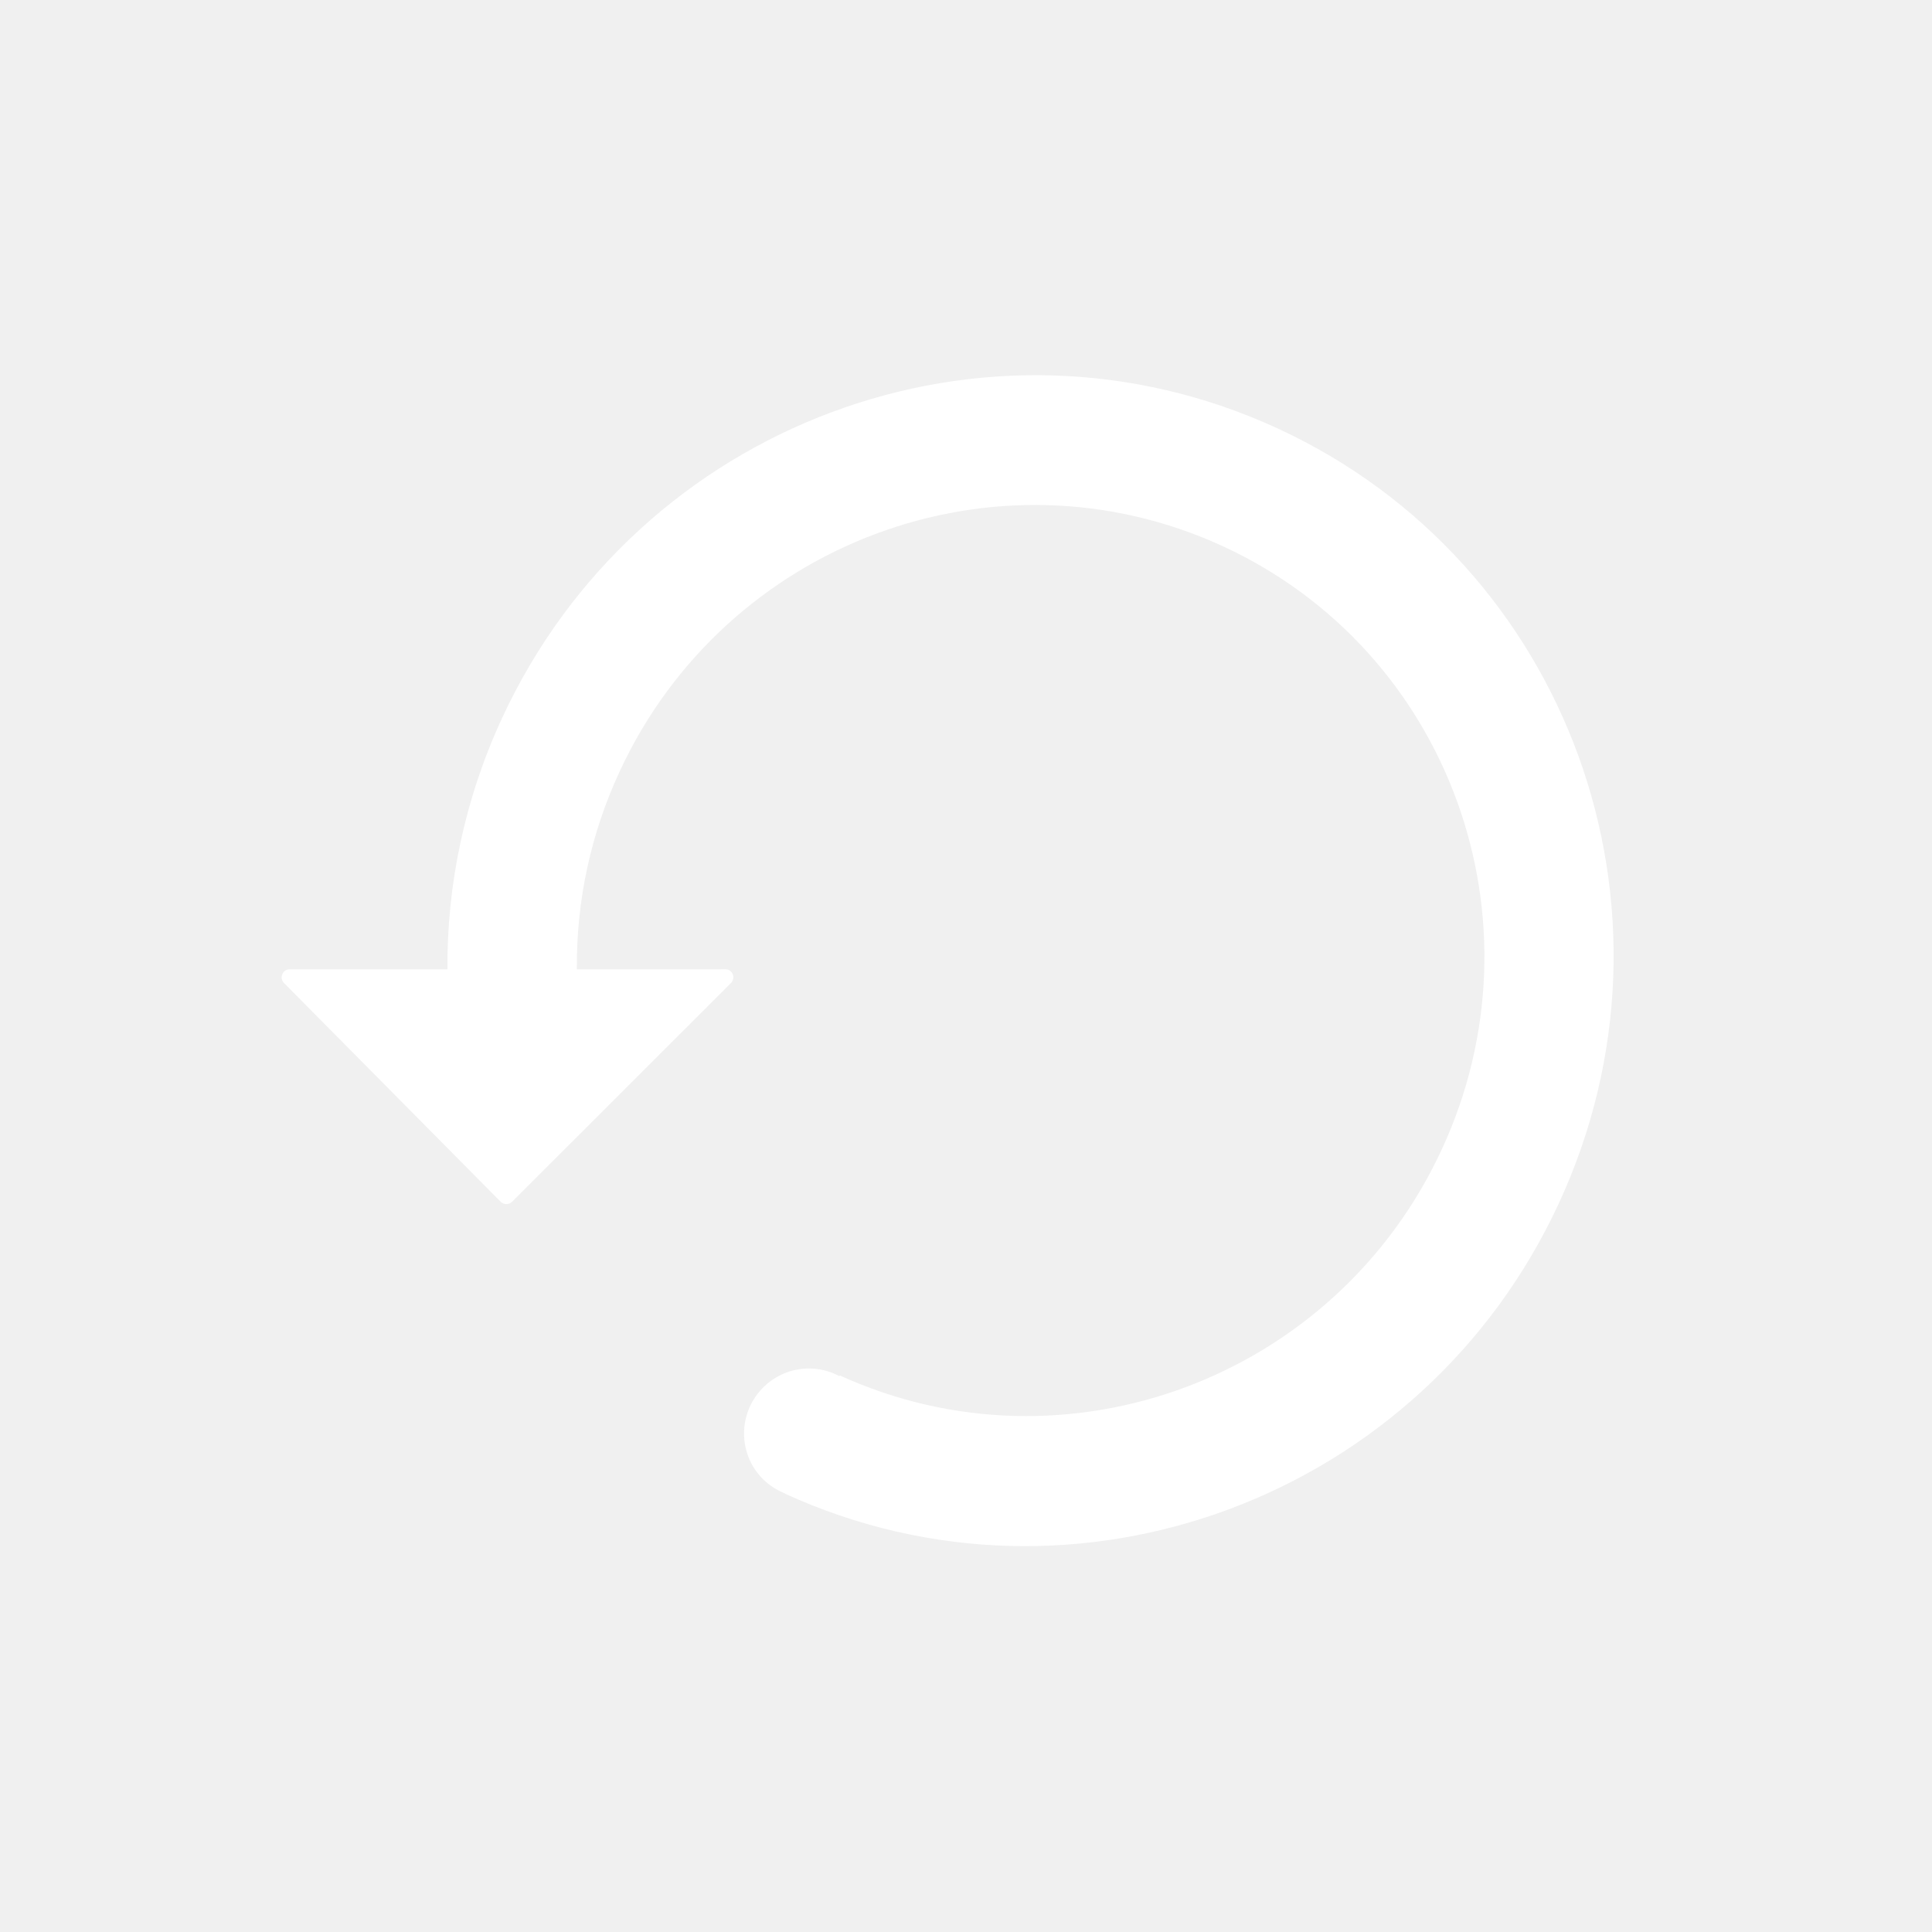
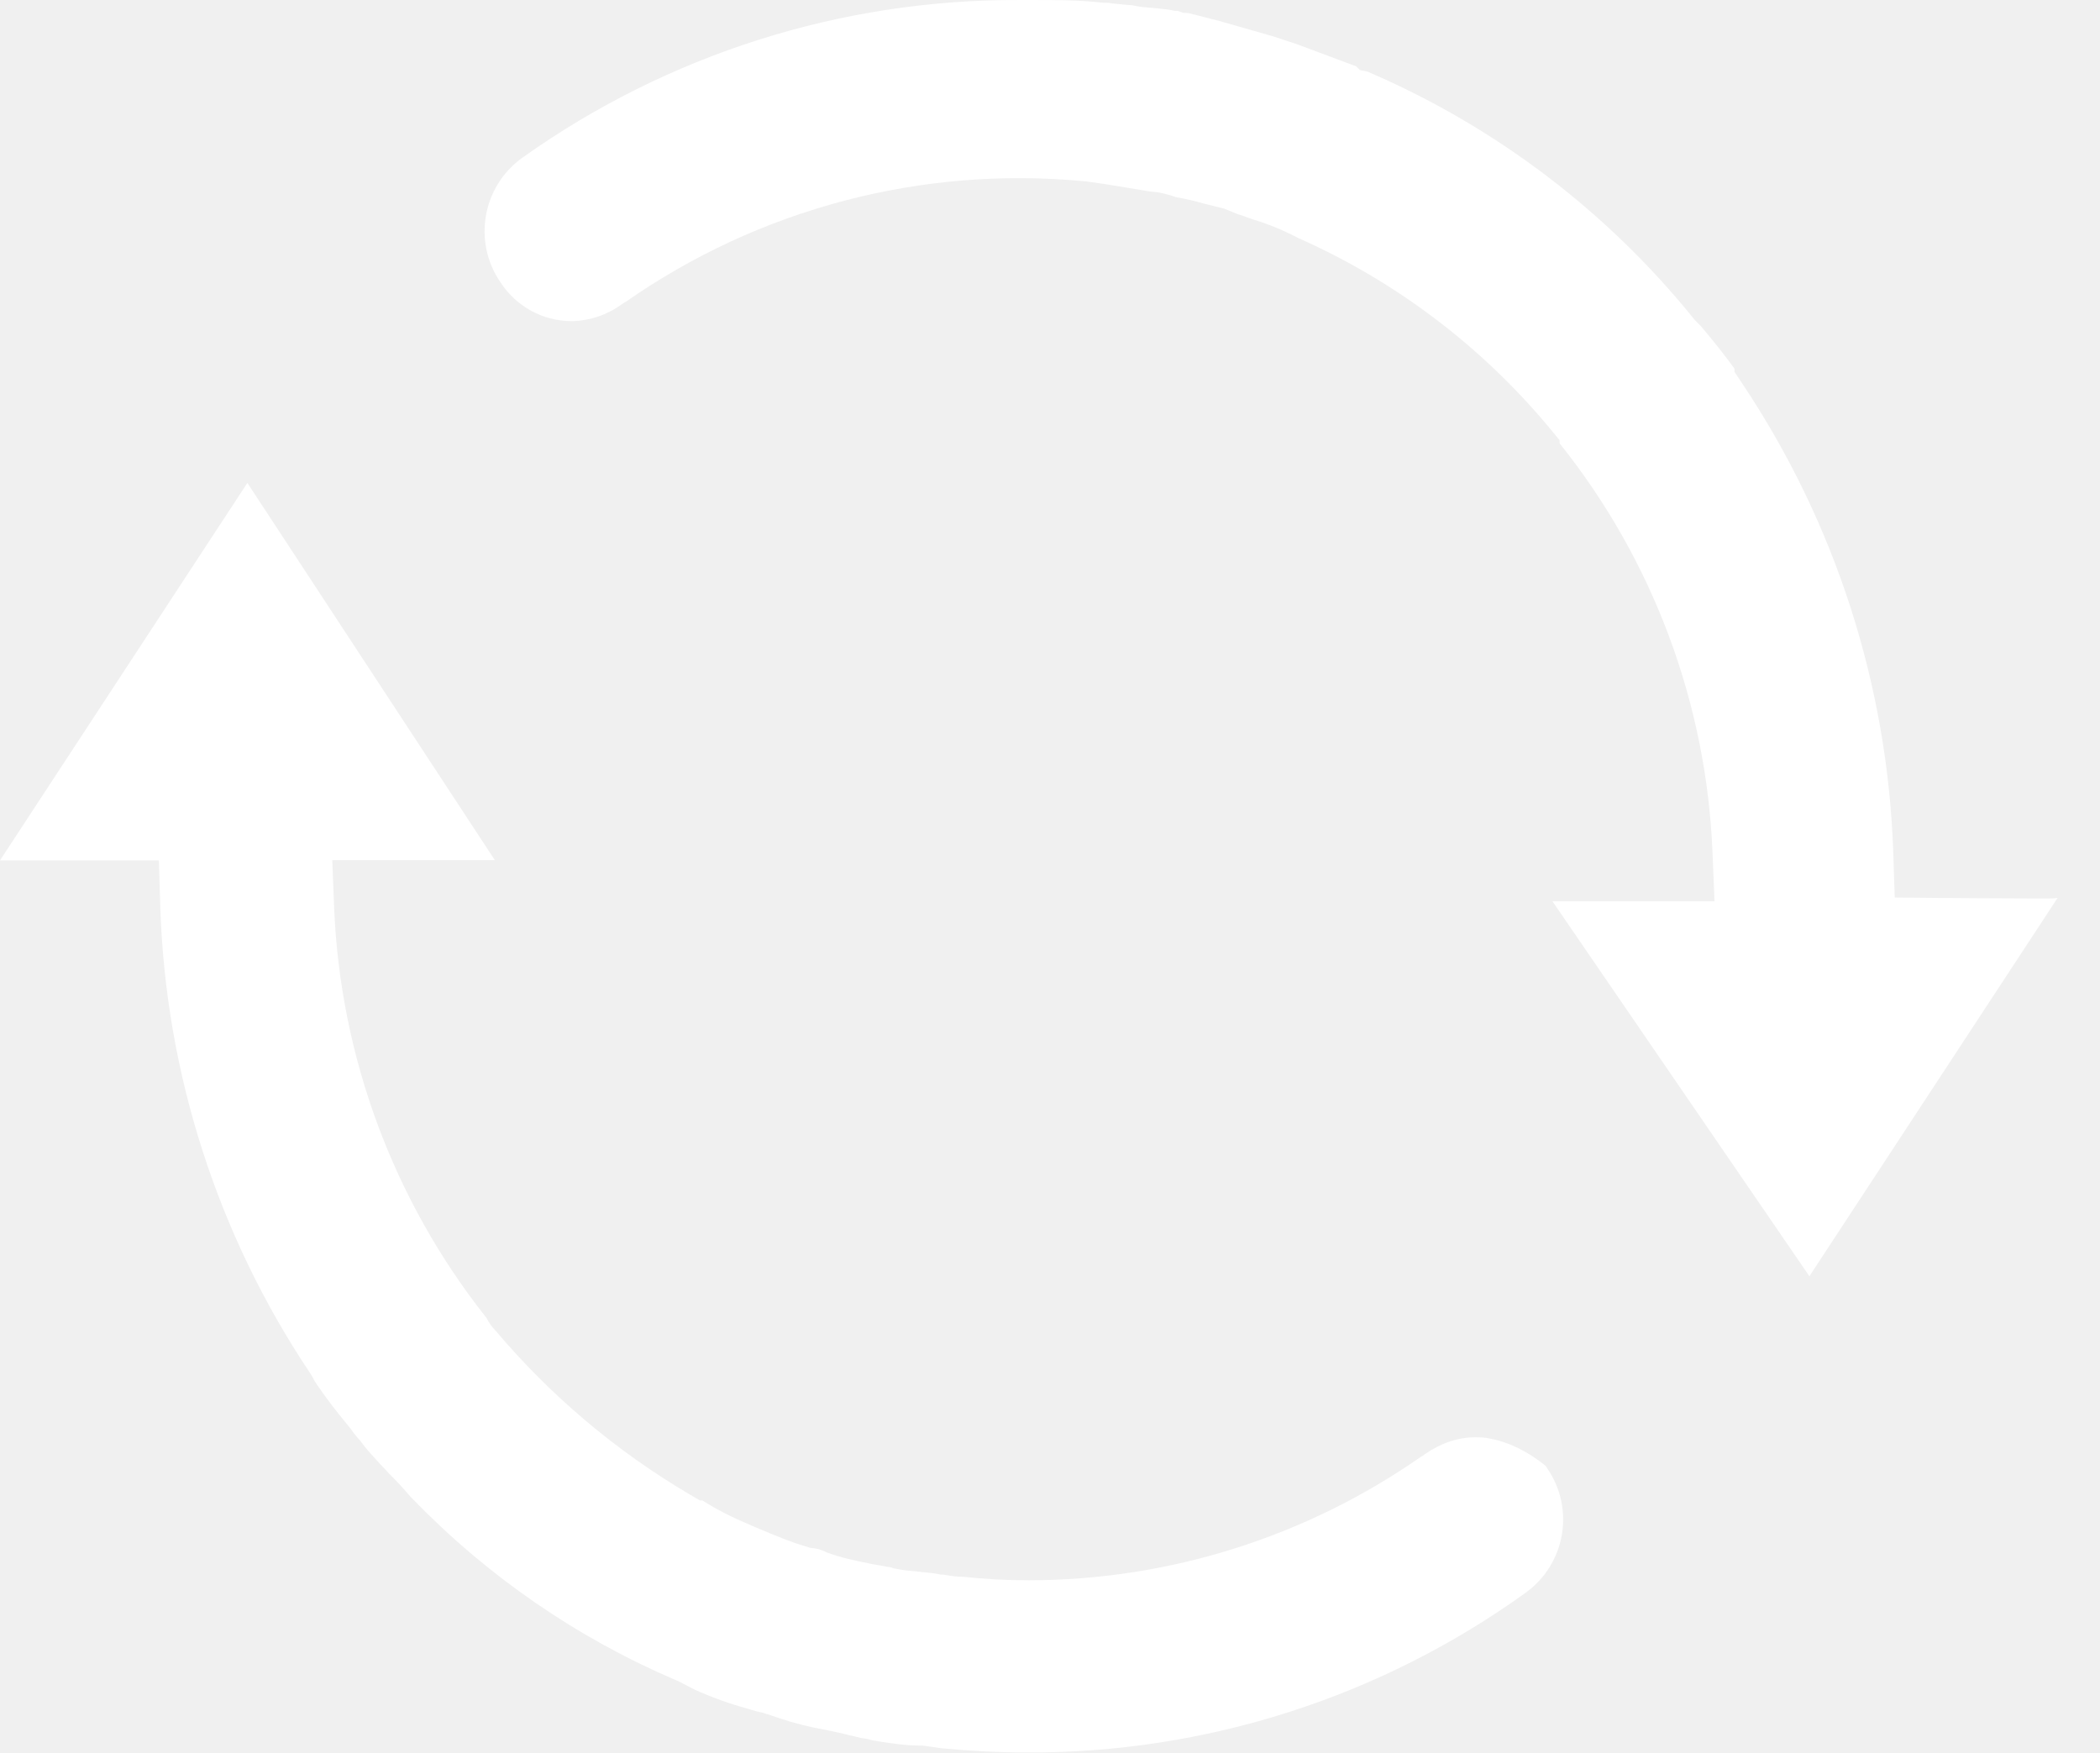
- <svg xmlns="http://www.w3.org/2000/svg" t="1580793363658" class="icon" viewBox="0 0 1024 1024" version="1.1" p-id="10002" width="200" height="200">
+ <svg xmlns="http://www.w3.org/2000/svg" t="1581251476028" class="icon" viewBox="0 0 1227 1024" version="1.1" p-id="23593" width="239.648" height="200">
  <defs>
    <style type="text/css" />
  </defs>
-   <path d="M409.821 788.322c-15.737-10.141-20.195-31.293-9.959-47.18 9.817-15.235 29.525-20.151 45.06-11.719l0.146-0.427c120.139 54.817 262.847 1.511 319.001-119.554 56.269-121.247 4.319-264.512-115.963-319.95-120.337-55.335-263.495-1.926-319.669 119.384a243.182 243.182 0 0 0-22.678 104.897l78.678-0.04c3.809-0.051 5.656 4.556 2.978 7.305L271.428 636.941a4.315 4.315 0 0 1-6.028 0.059L150.541 521.025c-2.709-2.662-0.748-7.321 2.994-7.273l83.61-0.016c-0.273-44.621 9.022-90.168 29.125-133.484C338.601 224.387 522.426 155.77 677.045 227.021c154.612 71.255 221.354 255.213 149.027 411.079-72.149 155.585-255.636 224.289-410.066 153.548l0.063-0.091a35.074 35.074 0 0 1-6.249-3.235z" fill="#FFFFFF" p-id="10003" />
+   <path d="M600.46 1023.985c-16.793 0-33.689-0.87-50.431-2.458l-1.024-0.153-9.984-1.434h-2.048c-7.936 0-15.155-1.177-22.835-2.304l-3.43-0.614h-0.154l-0.717-0.103-1.587-0.46c-1.177-0.256-2.764-0.717-4.812-0.87a142.099 142.099 0 0 0-6.042-1.434c-1.024-0.154-2.048-0.41-3.072-0.717a62.462 62.462 0 0 0-5.734-1.331l-3.328-0.717-1.331-0.256-1.28-0.307a183.65 183.65 0 0 1-27.904-7.066c-2.304-0.87-4.352-1.433-6.093-2.048-0.512-0.153-1.28-0.256-1.843-0.563l-1.331-0.46-1.434-0.257a57.343 57.343 0 0 1-5.222-1.433l-1.024-0.308-1.024-0.307a209.045 209.045 0 0 1-30.873-11.11l-9.83-5.069-1.024-0.41a472.77 472.77 0 0 1-153.649-105.674l-1.433-1.433-1.024-1.178a197.883 197.883 0 0 0-11.98-12.85c-1.332-1.486-2.612-2.92-3.943-4.2-4.3-4.76-8.499-9.113-12.134-14.028l-0.563-0.87-0.717-0.717c-1.74-1.894-2.202-2.56-2.304-2.765l-0.46-0.563-0.871-1.178a55.295 55.295 0 0 0-2.867-3.737l-0.717-0.87a295.828 295.828 0 0 1-17.408-22.989l-0.512-0.87-0.46-0.564c0-0.153-0.154-0.307-0.308-0.46l-1.024-2.15-1.28-2.049a519.669 519.669 0 0 1-87.755-273.146l-0.819-26.777H0l144.535-220.565L289.12 502.576h-94.973l1.126 28.774a413.022 413.022 0 0 0 88.471 238.075l0.308 0.307 0.256 0.41a30.208 30.208 0 0 0 5.376 7.526 442.256 442.256 0 0 0 112.739 95.229l6.503 3.79h1.433c8.397 5.375 17.203 9.83 28.467 14.591l4.813 2.048c8.652 3.584 17.766 7.527 27.033 10.24l2.714 0.87 2.764 0.308a20.48 20.48 0 0 1 5.94 1.894l0.87 0.41 0.819 0.307c7.834 2.867 15.513 4.454 24.064 6.195l2.713 0.563h0.154l5.017 0.87 2.356 0.461c0.87 0.154 2.15 0.256 2.56 0.41l1.587 0.563 1.74 0.307c4.096 0.87 8.09 1.178 12.442 1.588l4.352 0.46c2.304 0.256 4.454 0.41 6.041 0.717l2.765 0.563h1.434l2.918 0.461a50.534 50.534 0 0 0 8.806 0.82h0.154c11.98 1.33 24.576 2.047 38.297 2.047a401.092 401.092 0 0 0 229.371-72.395l0.46-0.153 1.588-1.178c9.42-6.502 19.353-9.83 29.337-9.83 3.328 0 6.093 0.154 8.397 0.717 11.11 2.048 21.81 7.219 32.665 15.872l1.024 1.536a52.735 52.735 0 0 1-12.749 72.804 495.196 495.196 0 0 1-290.81 93.233z m306.579-497.397h94.717l-1.177-28.774a408.926 408.926 0 0 0-89.342-238.792v-1.843l-6.349-7.68a404.42 404.42 0 0 0-146.019-110.282l-5.223-2.611a145.507 145.507 0 0 0-21.964-8.55l-2.56-0.87a48.23 48.23 0 0 0-5.94-2.049l-8.089-3.277-11.57-2.867a144.074 144.074 0 0 0-16.384-3.788h-0.103a14.104 14.104 0 0 0-2.048-0.717l-0.41-0.154-0.409-0.153-1.638-0.41c-2.048-0.563-5.325-1.587-9.677-1.74l-27.136-4.455-11.468-1.638h-0.512a401.092 401.092 0 0 0-268.436 70.654l-0.512 0.204-1.536 1.024a51.404 51.404 0 0 1-29.337 9.83 49.663 49.663 0 0 1-41.318-22.425l-0.205-0.307a52.735 52.735 0 0 1 12.749-72.702A496.885 496.885 0 0 1 595.801 0.008h7.834c13.004 0 26.47 0 39.423 1.434l1.638 0.153h1.536c1.178 0 2.51 0.154 4.096 0.461 0.87 0.103 1.741 0.103 2.56 0.256h0.512c2.15 0.307 4.71 0.563 7.783 0.717 4.454 1.024 8.806 1.331 12.39 1.587l4.198 0.46c2.304 0.257 4.506 0.41 6.093 0.718l2.765 0.563h1.536l3.328 1.177h1.638c0.41 0 0.82 0.154 1.433 0.154l17.46 4.454 32.255 9.216 13.568 4.506 34.56 12.902 2.15 2.15 4.812 1.024 0.256 0.154 2.304 1.024a496.476 496.476 0 0 1 187.081 142.333l0.87 1.178 3.891 3.89c7.22 8.551 13.568 16.487 19.66 24.884v1.843l4.609 6.963a524.942 524.942 0 0 1 88.164 273.76l0.87 26.47 26.47 0.256c1.587 0 39.321 0.308 56.831 0.308 7.475 0 8.96 0 10.24-0.154l1.024-0.154h0.563l-144.995 221.026-150.166-219.131z" p-id="23594" fill="#ffffff" />
</svg>
